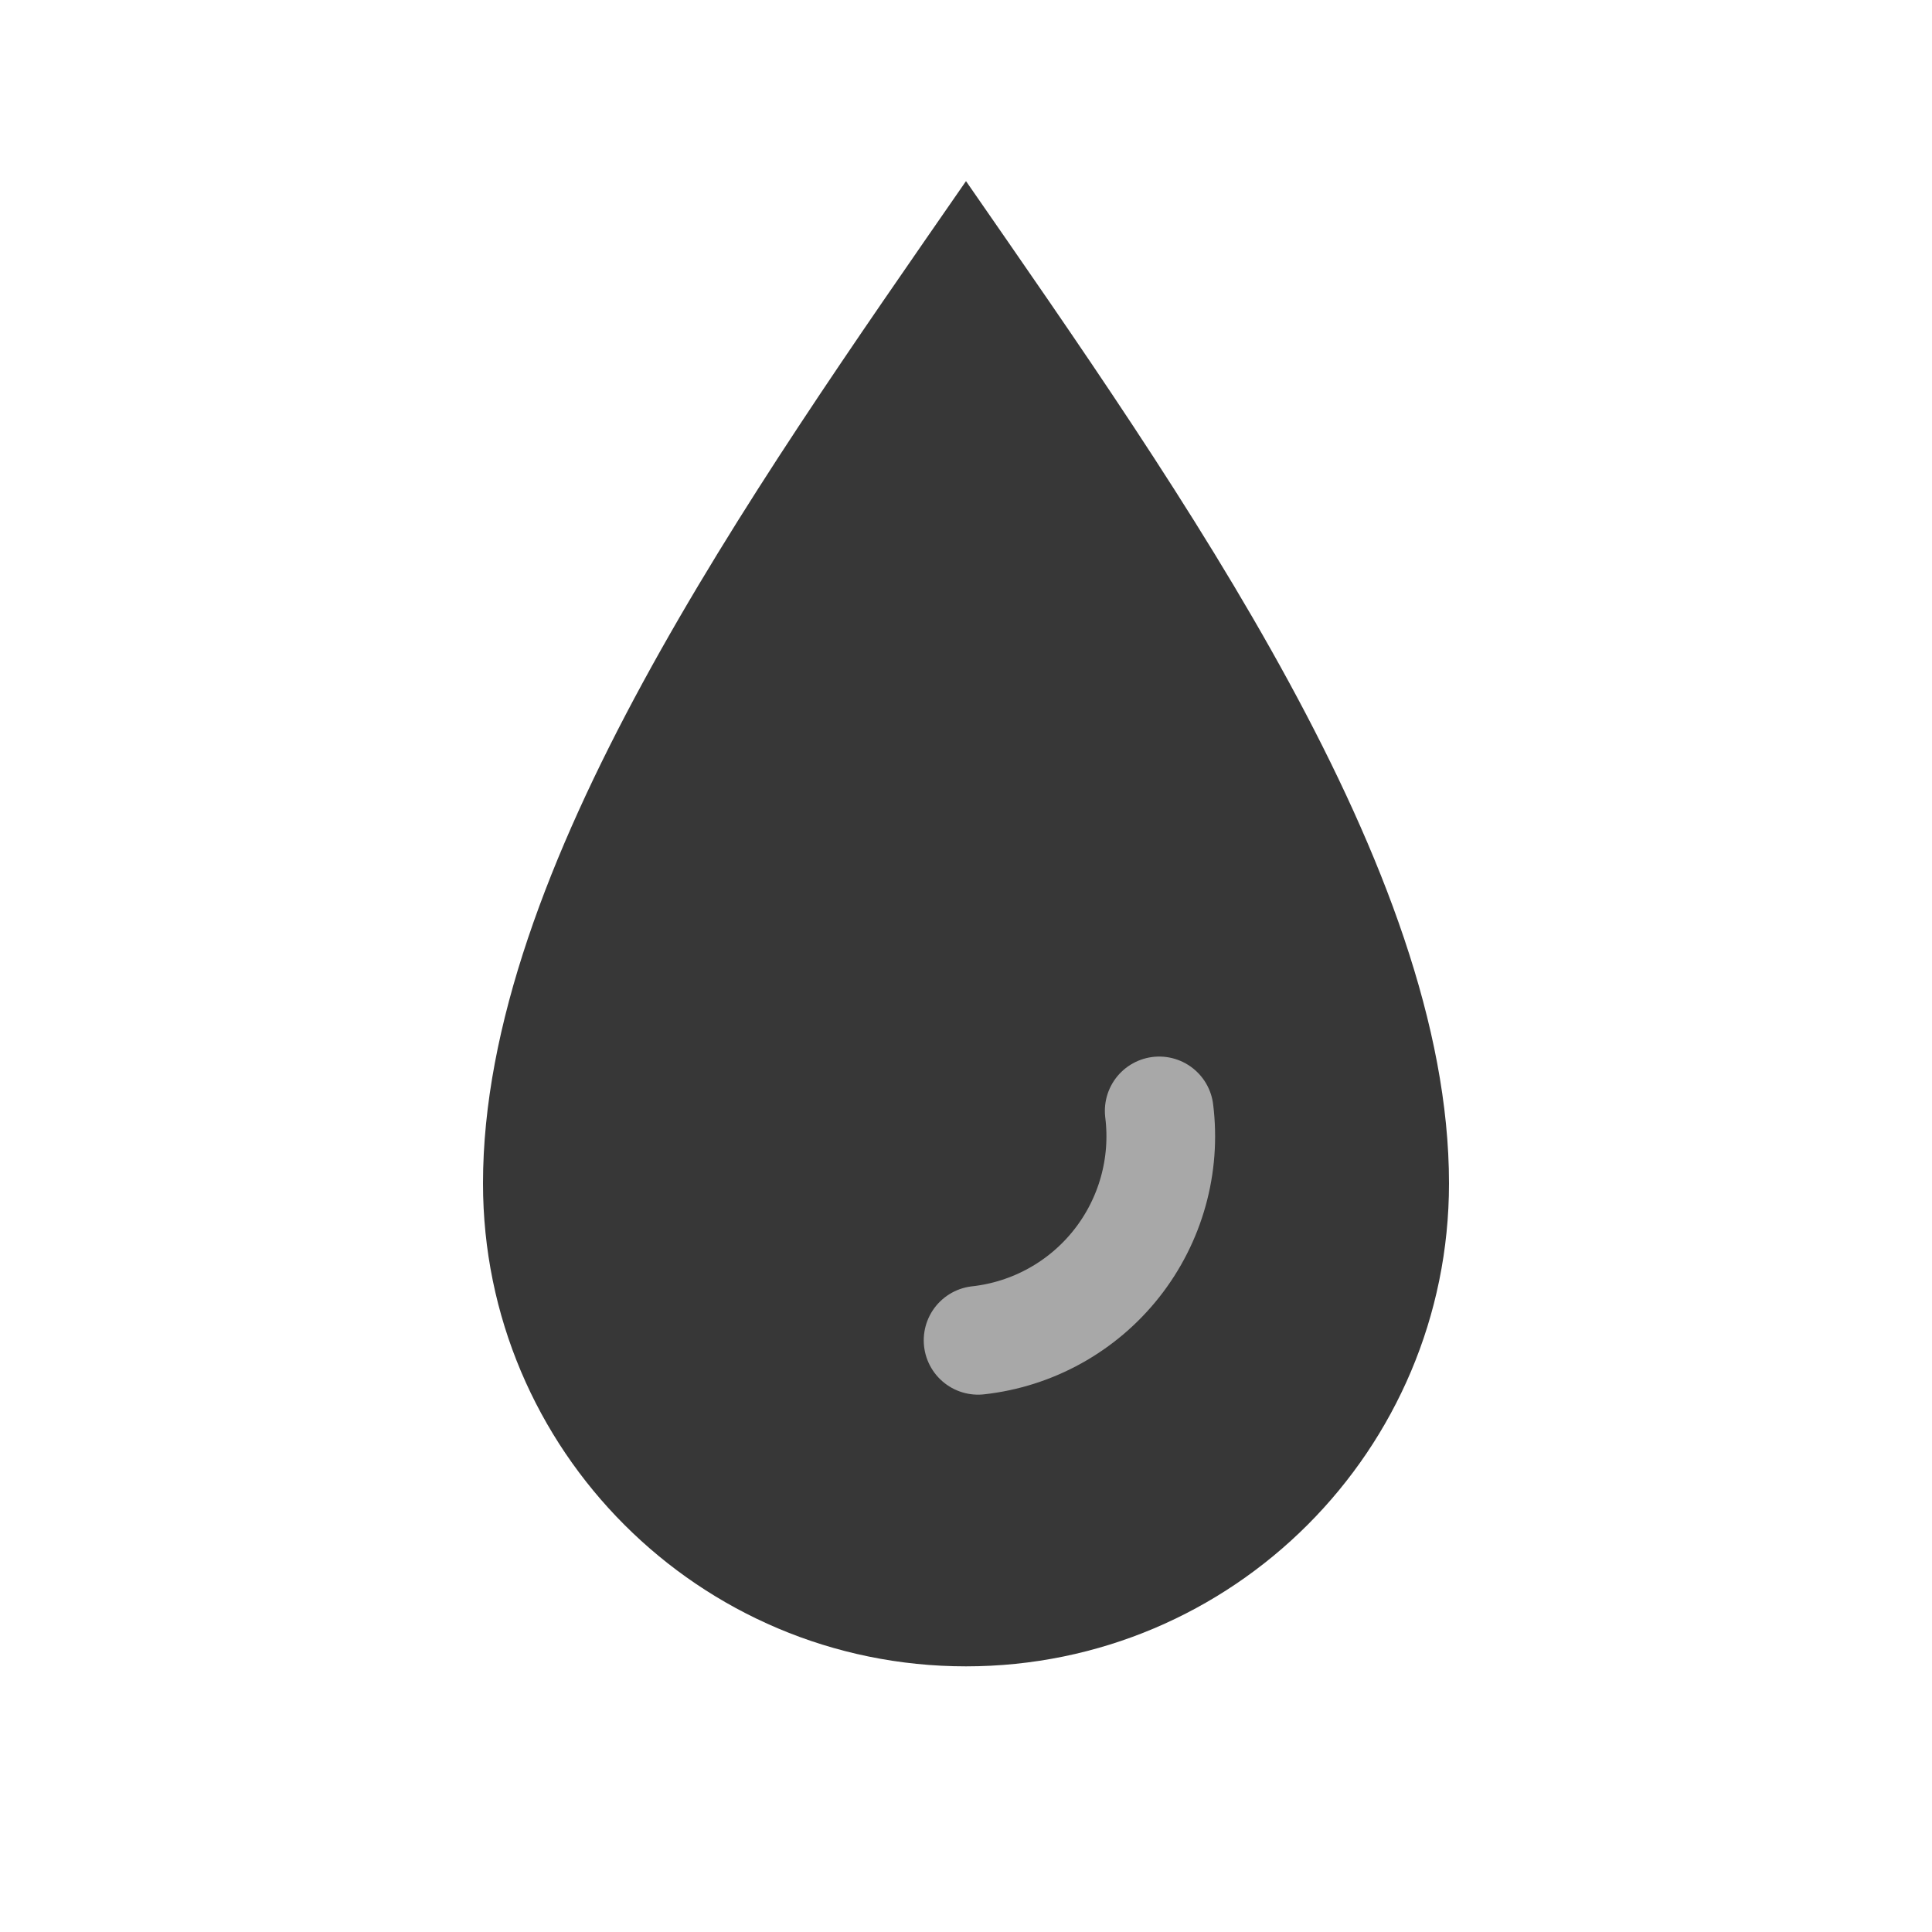
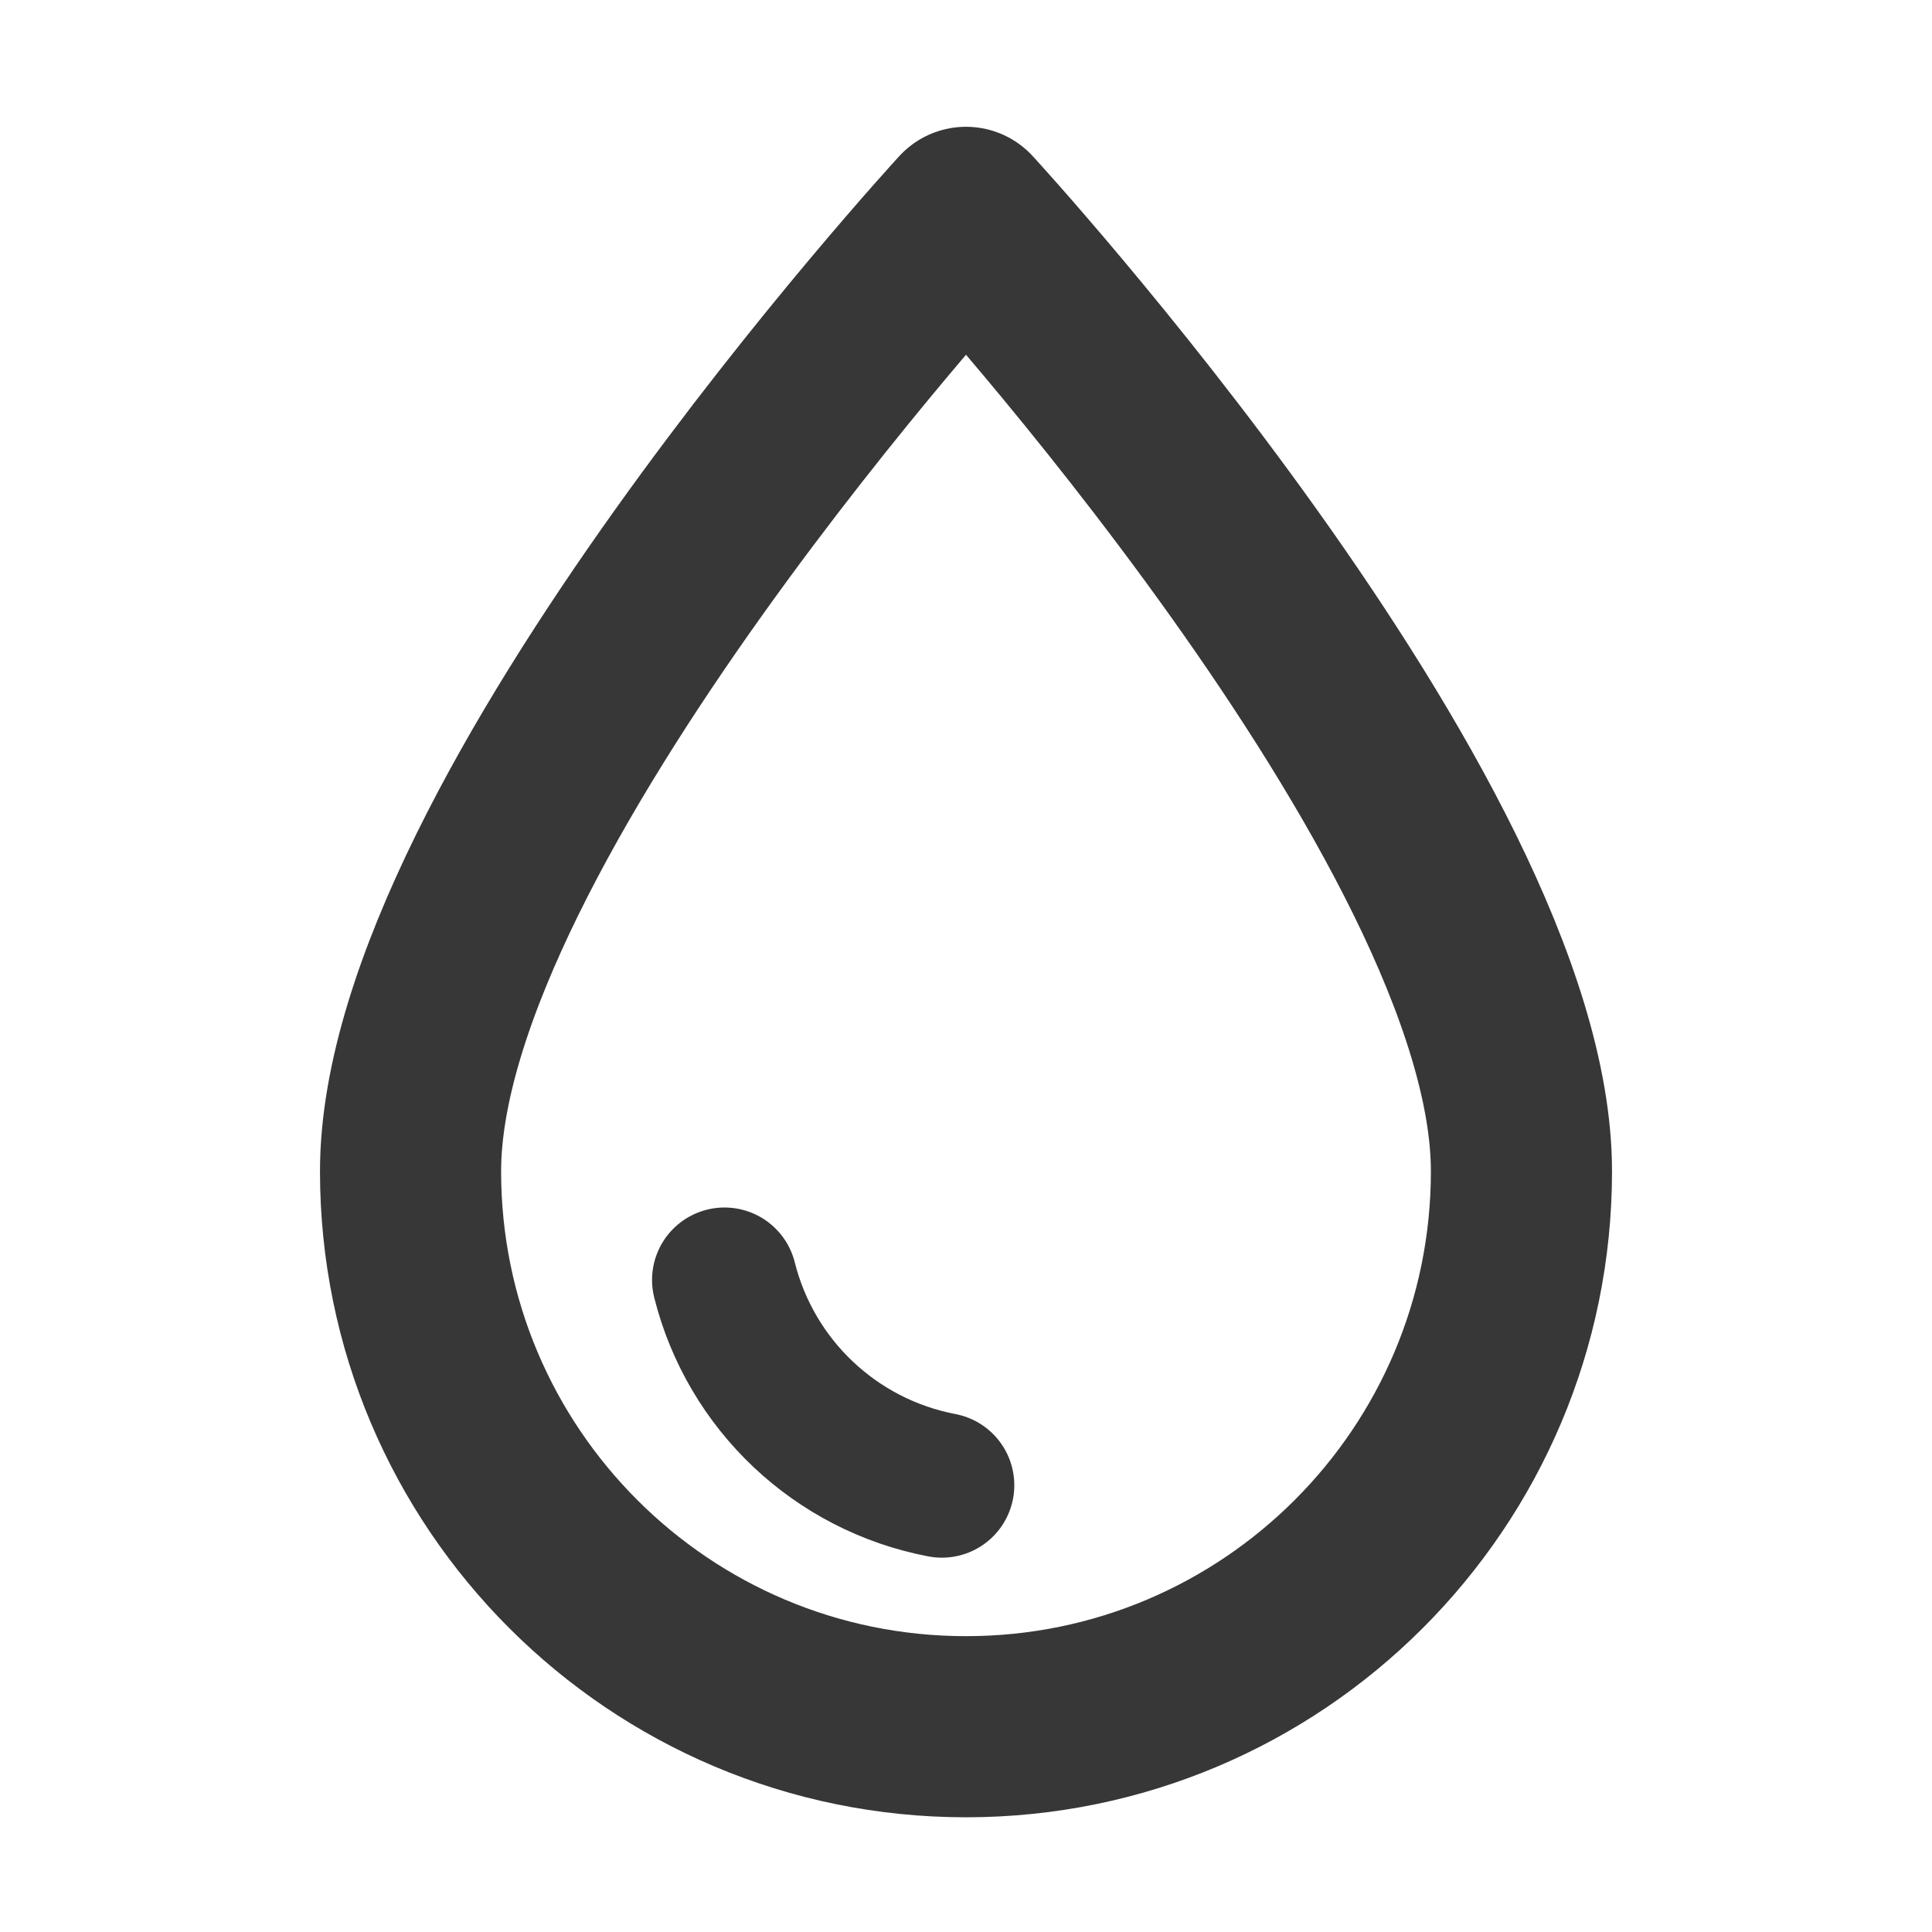
<svg xmlns="http://www.w3.org/2000/svg" width="16" height="16" viewBox="0 0 16 16">
-   <path d="M8 1.5c1.8 2.6 4 5.7 4 8.3a4 4 0 0 1-8 0c0-2.6 2.2-5.7 4-8.3z" fill="#373737" />
-   <path d="M9.6 9.2a1.7 1.7 0 0 1-1.5 1.9" fill="none" stroke="#a8a8a8" stroke-width="0.9" stroke-linecap="round" />
+   <g stroke="#373737" stroke-width="1.5" stroke-linecap="round" stroke-linejoin="round" fill="none">
+     <path d="M8 1.8 C8 1.8 3.4 6.8 3.4 9.7 a4.6 4.6 0 0 0 9.2 0 C12.6 6.8 8 1.8 8 1.8 Z" />
+     <path d="M6 10.6 a2.3 2.3 0 0 0 1.8 1.7" stroke-width="1.2" />
+   </g>
</svg>
